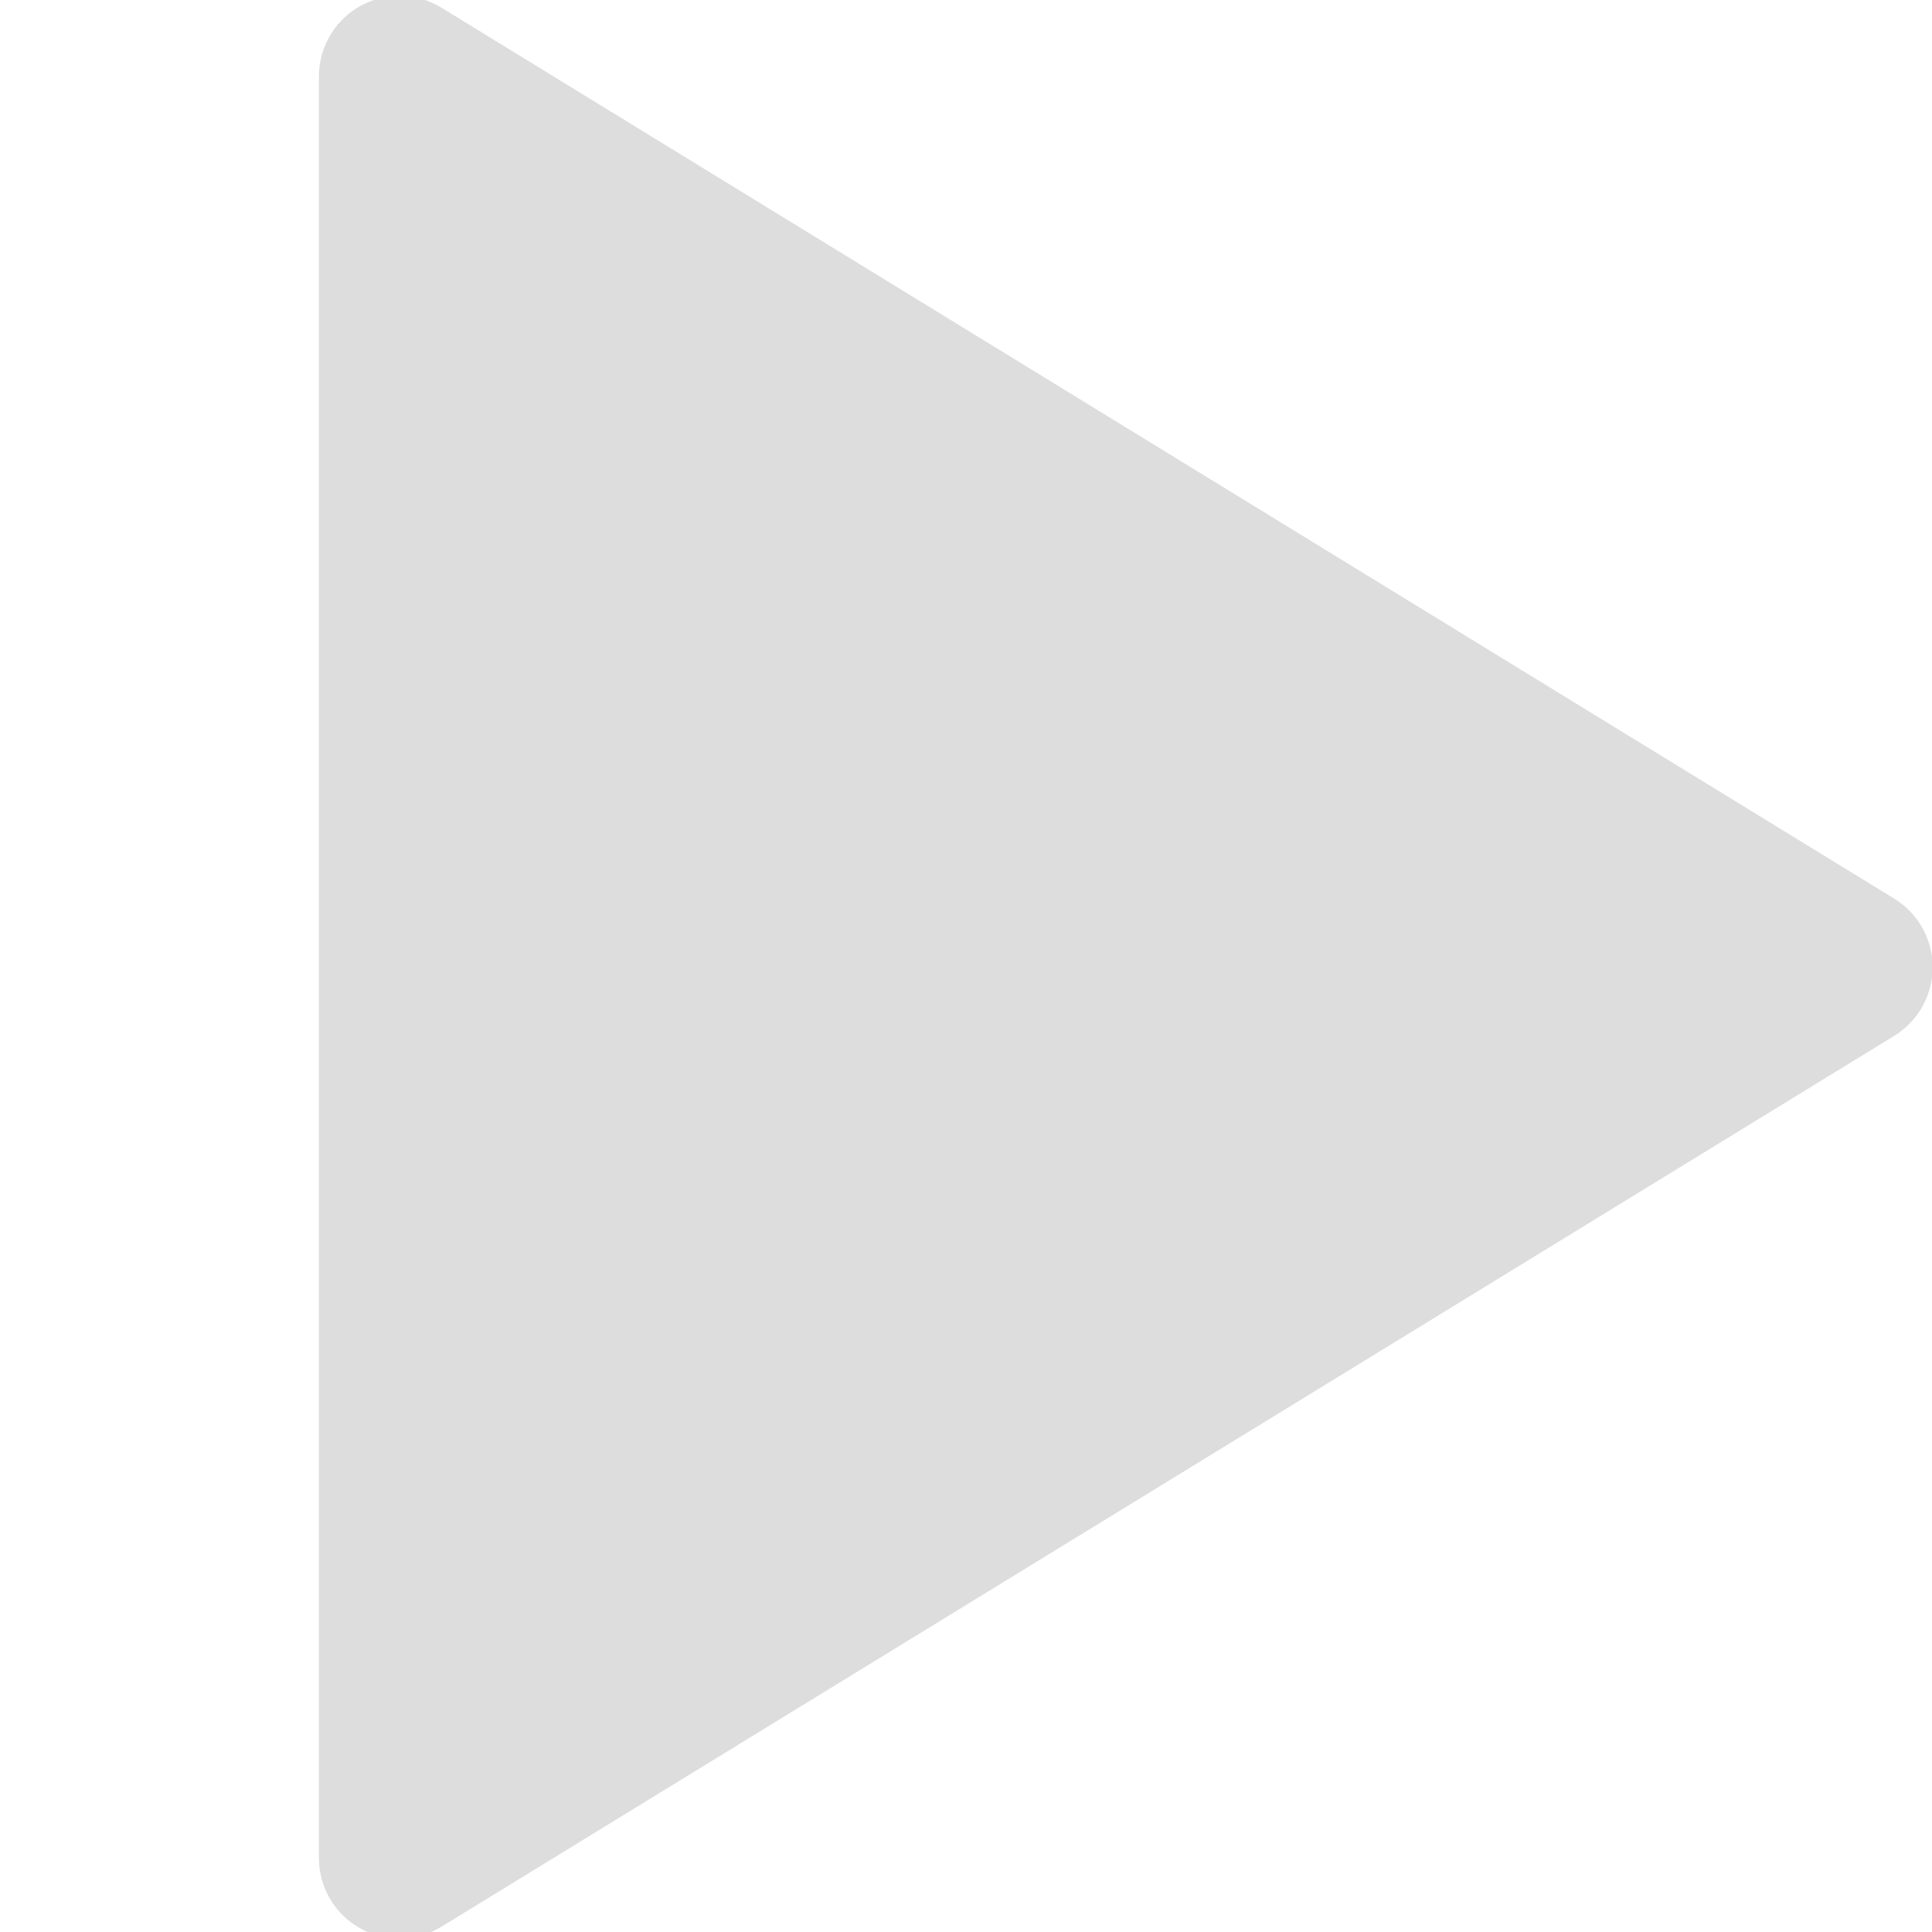
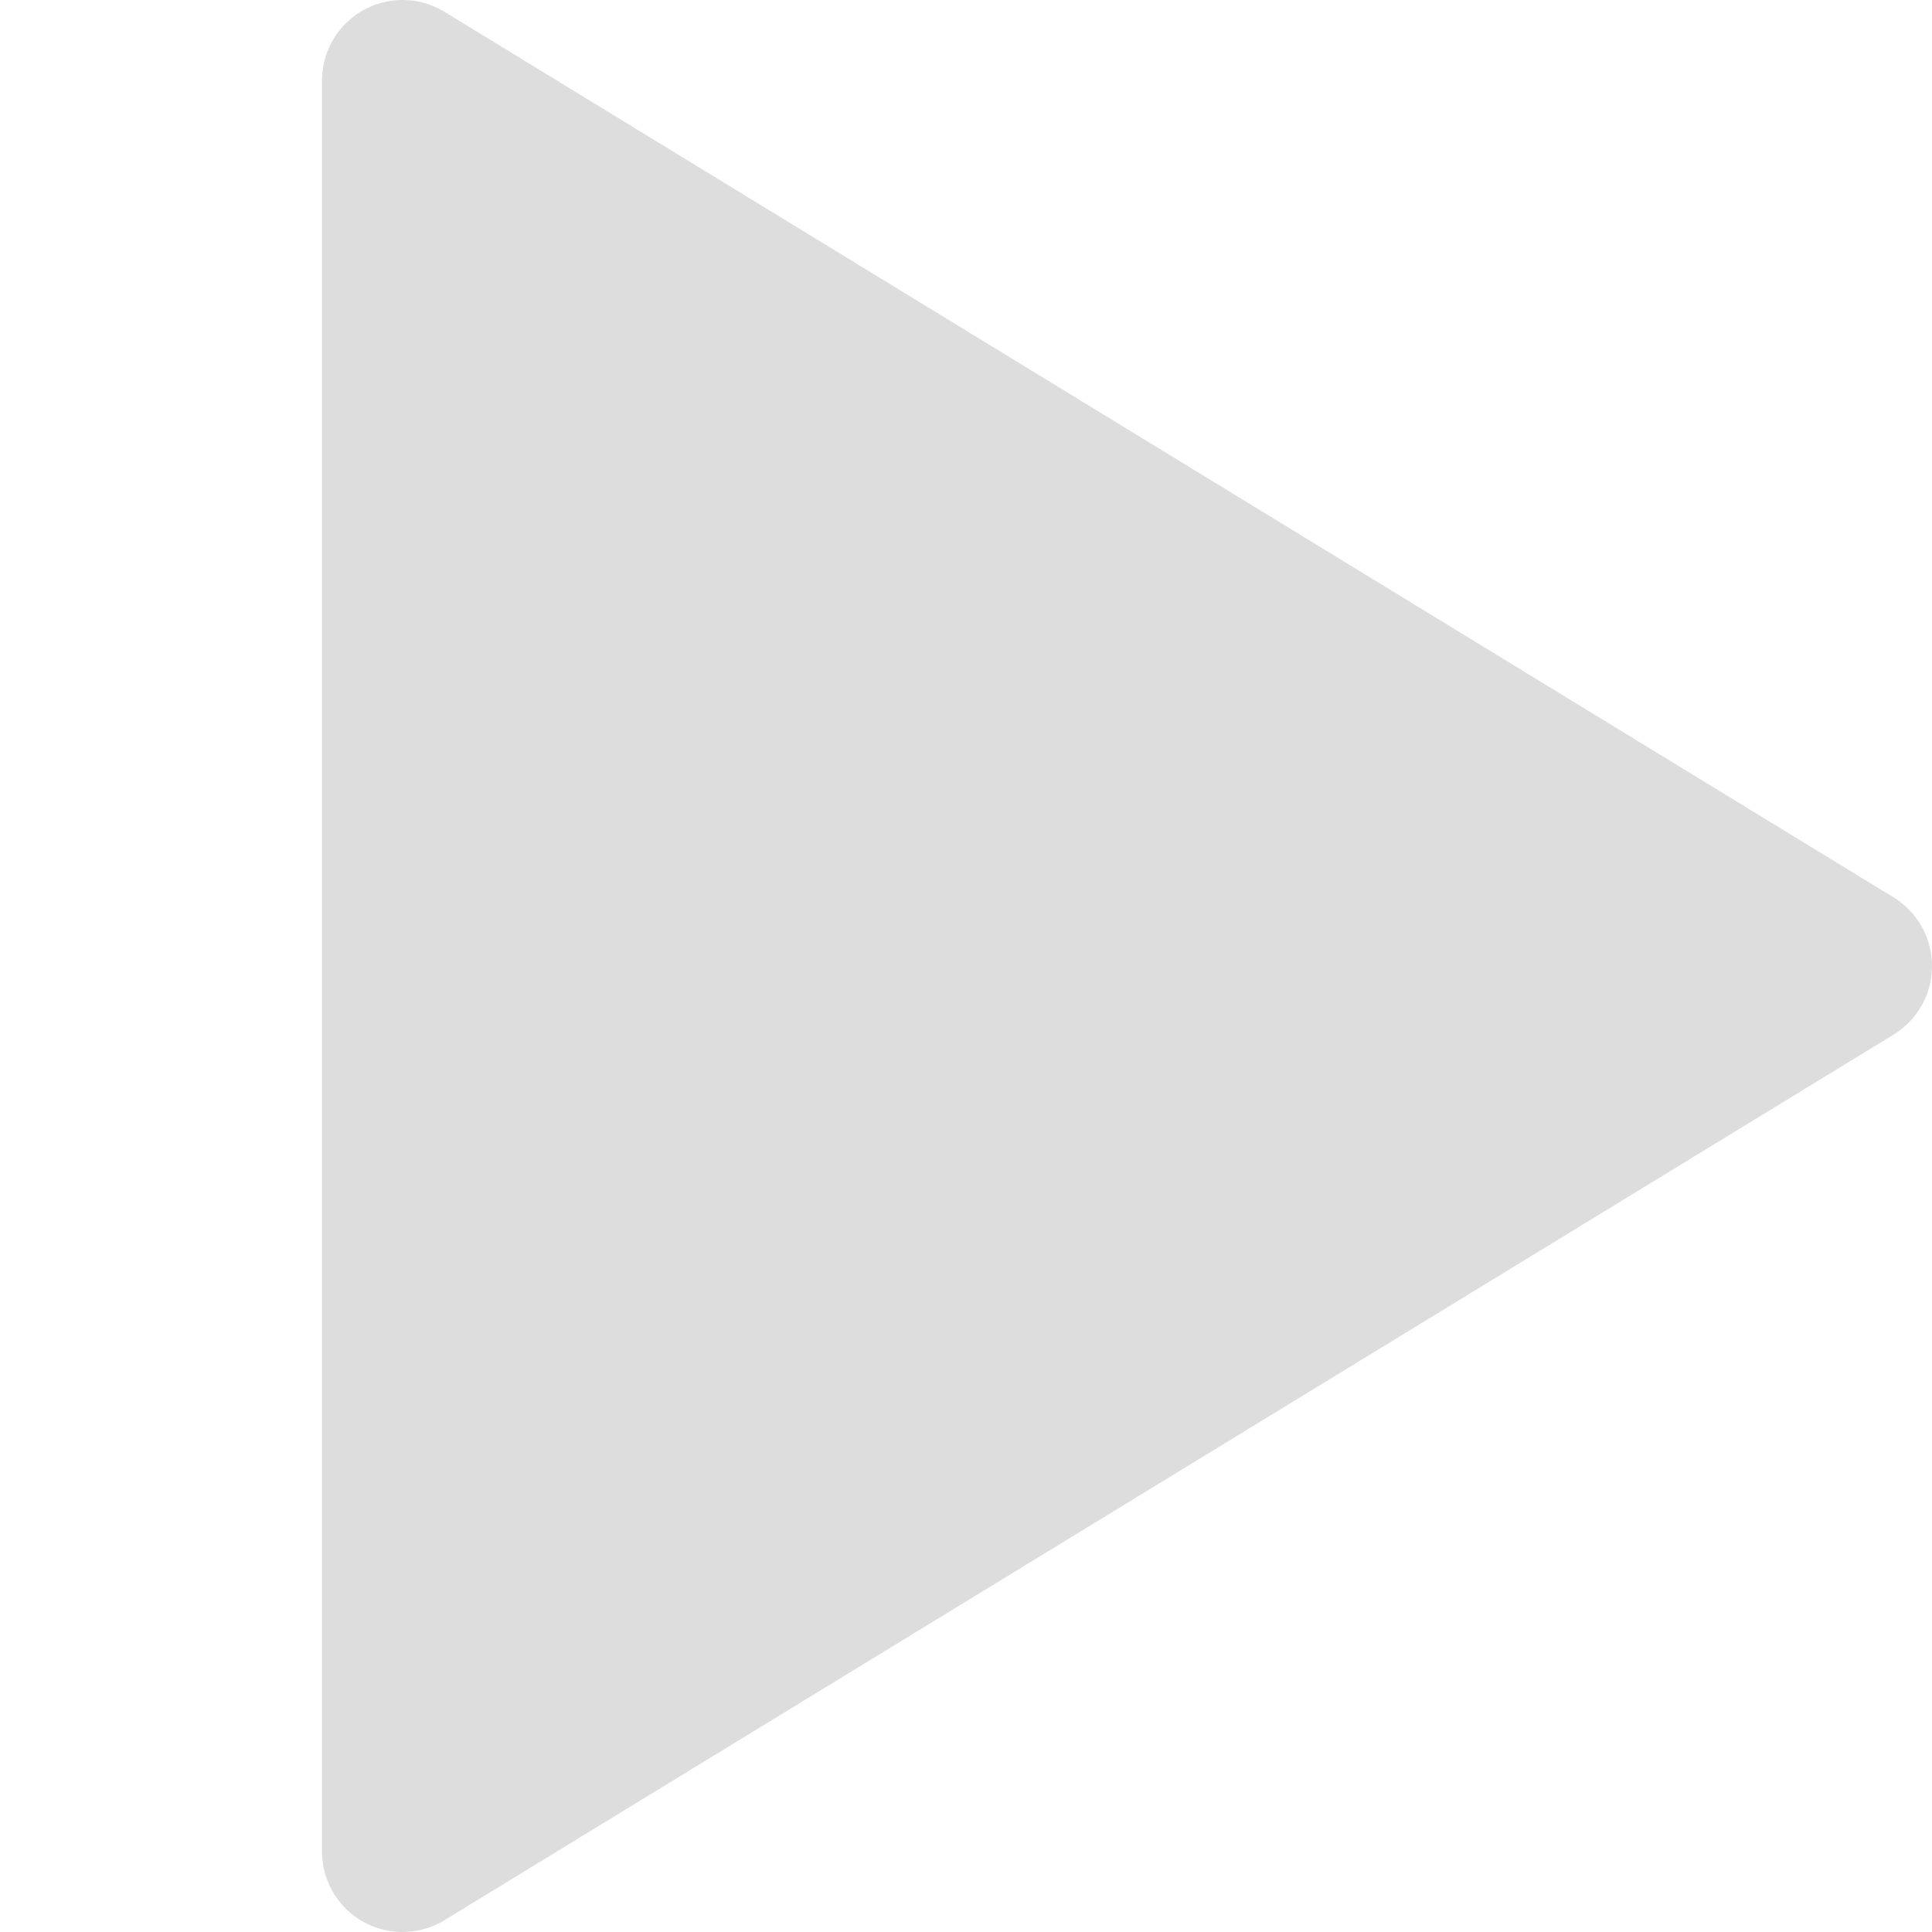
- <svg xmlns="http://www.w3.org/2000/svg" width="24px" height="24px" viewBox="0 0 24 24" version="1.1">
-   <g id="Page-1" stroke="none" stroke-width="1" fill="none" fill-rule="evenodd">
-     <path d="M14.075,2.948 L25.141,20.994 L3.008,20.994 L14.075,2.948 L14.075,2.948 Z" id="Play" stroke="#DDD" stroke-width="2" stroke-linecap="round" stroke-linejoin="round" fill="#DDD" transform="translate(14.00768, 11.94808) rotate(90) translate(-14.00768, -11.94808) " />
-   </g>
+ <svg xmlns="http://www.w3.org/2000/svg" width="24px" height="24px" viewBox="0 0 24 24" fill="#ddd" stroke="#ddd">
+   <path id="MP_Play" stroke-width="2" stroke-linejoin="round" d="M 5,1 V 23 L 23,12 Z" />
</svg>
